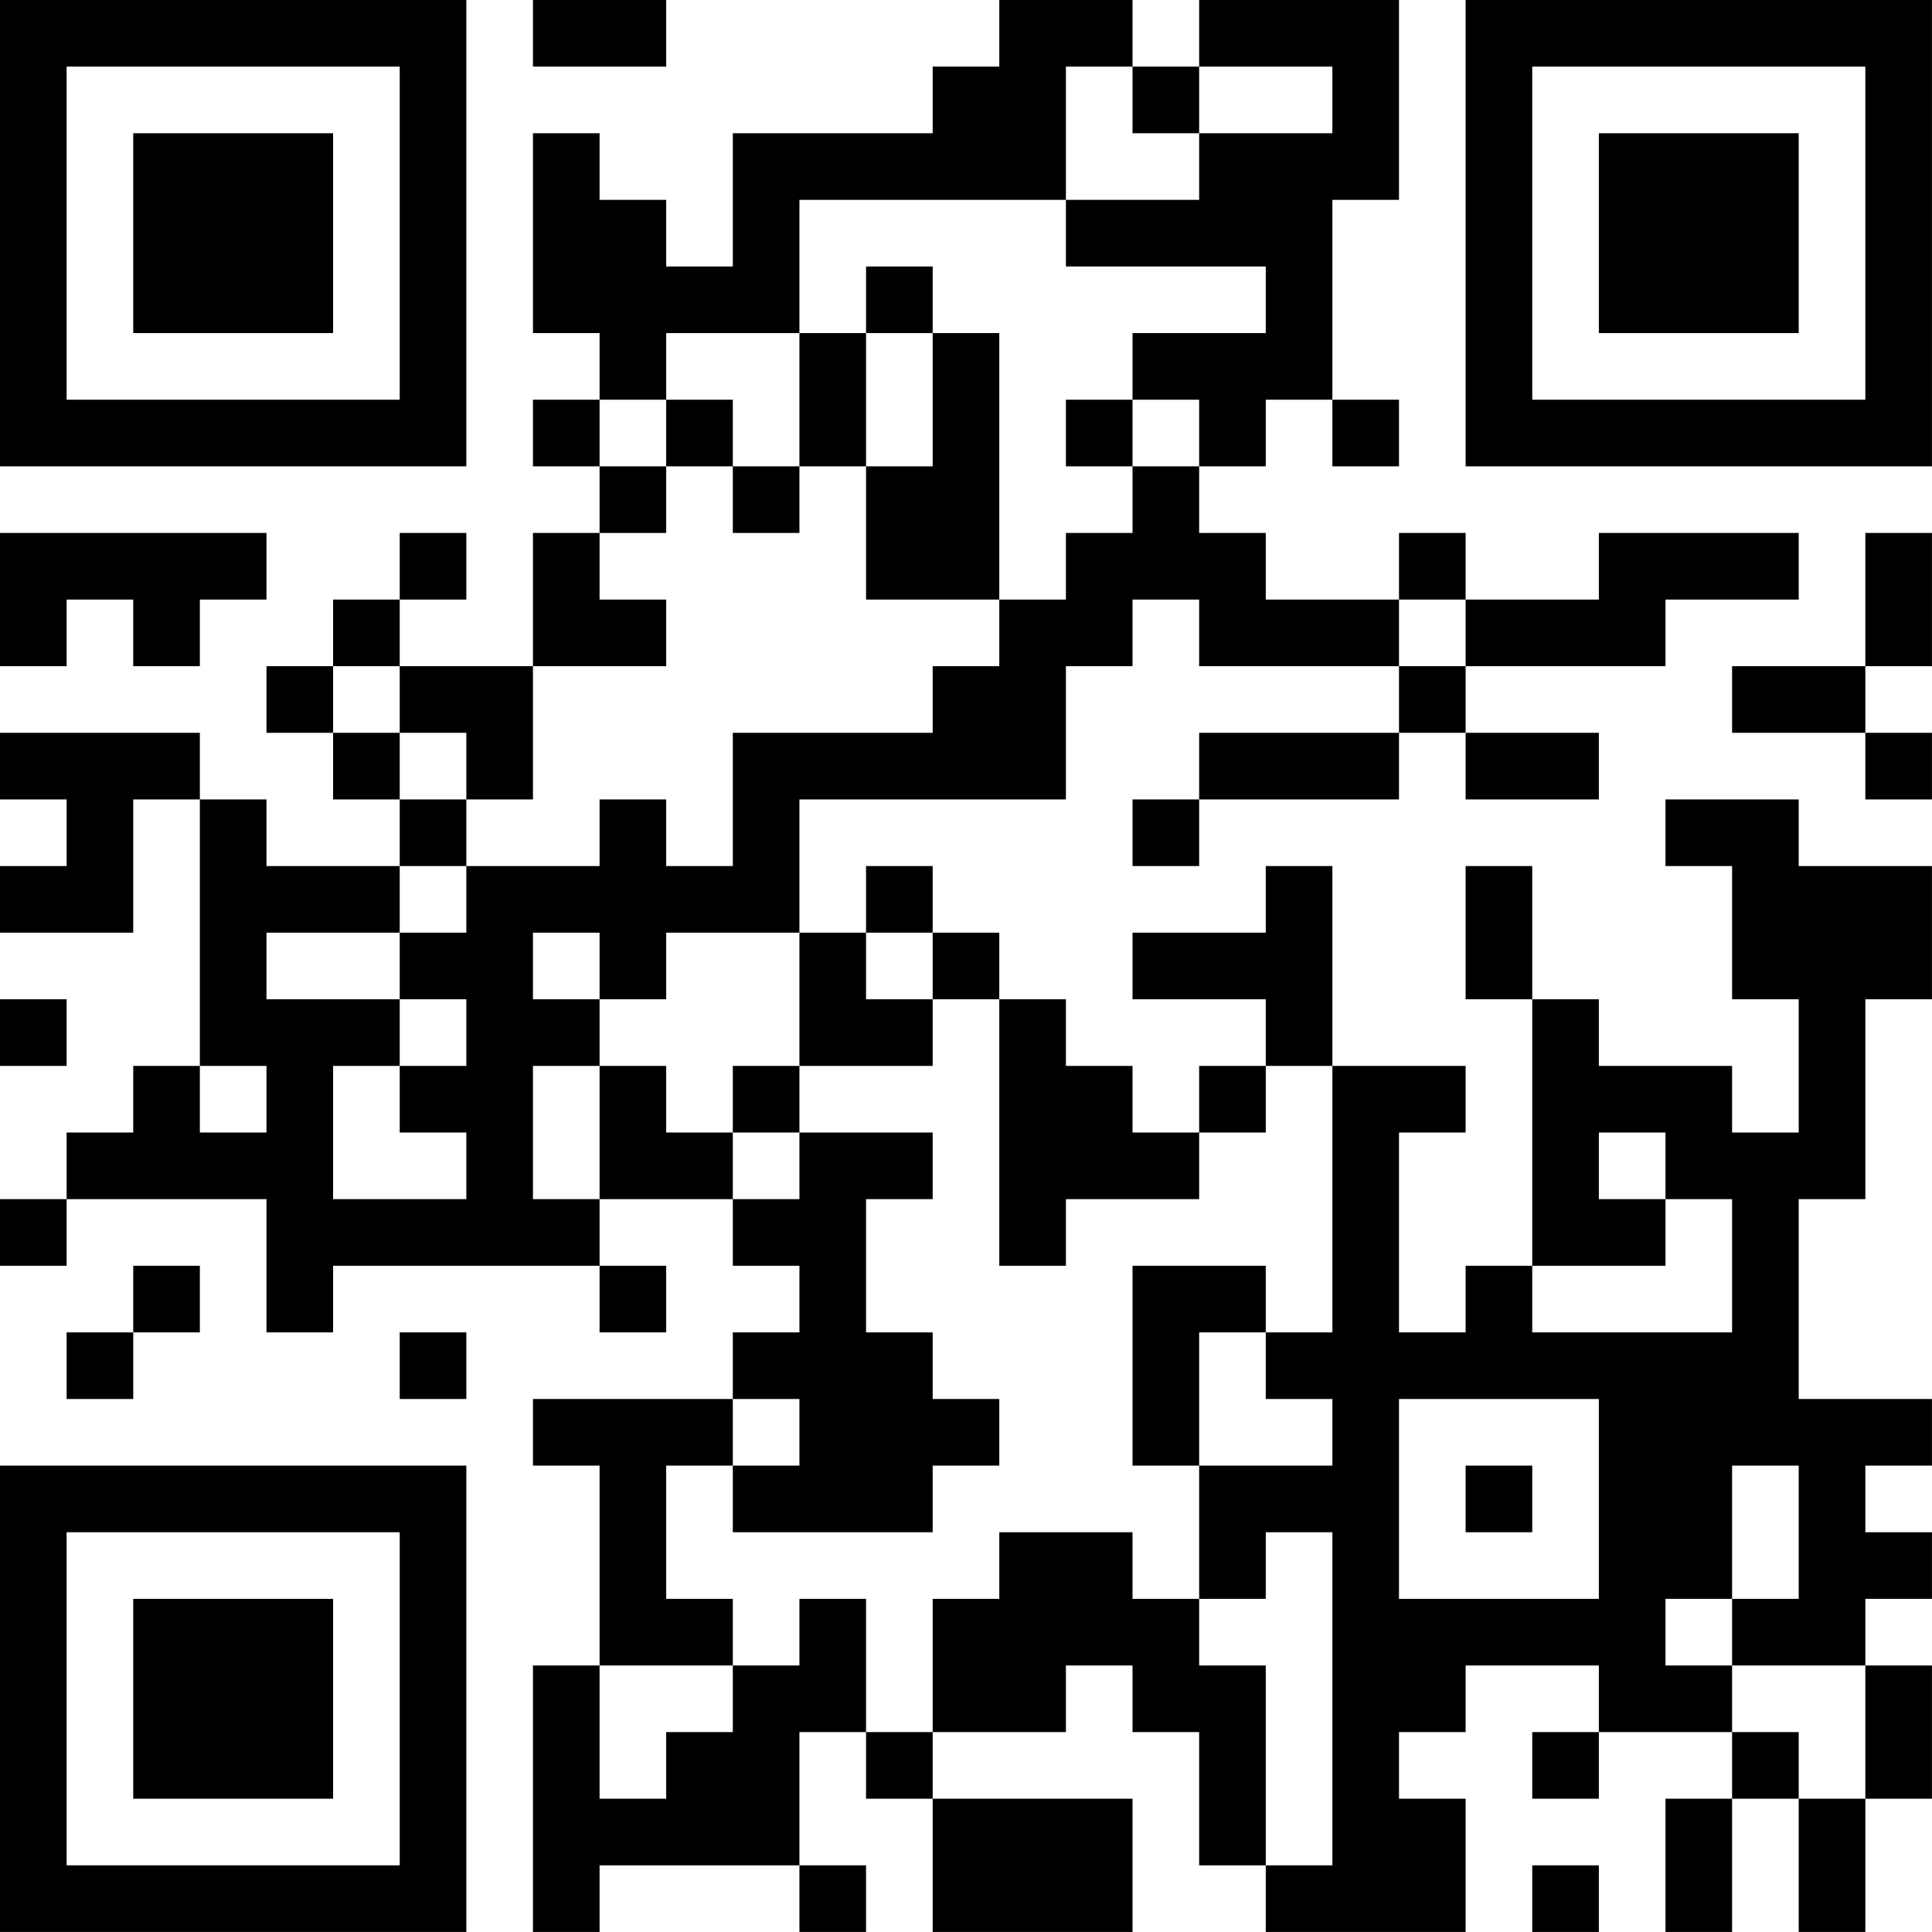
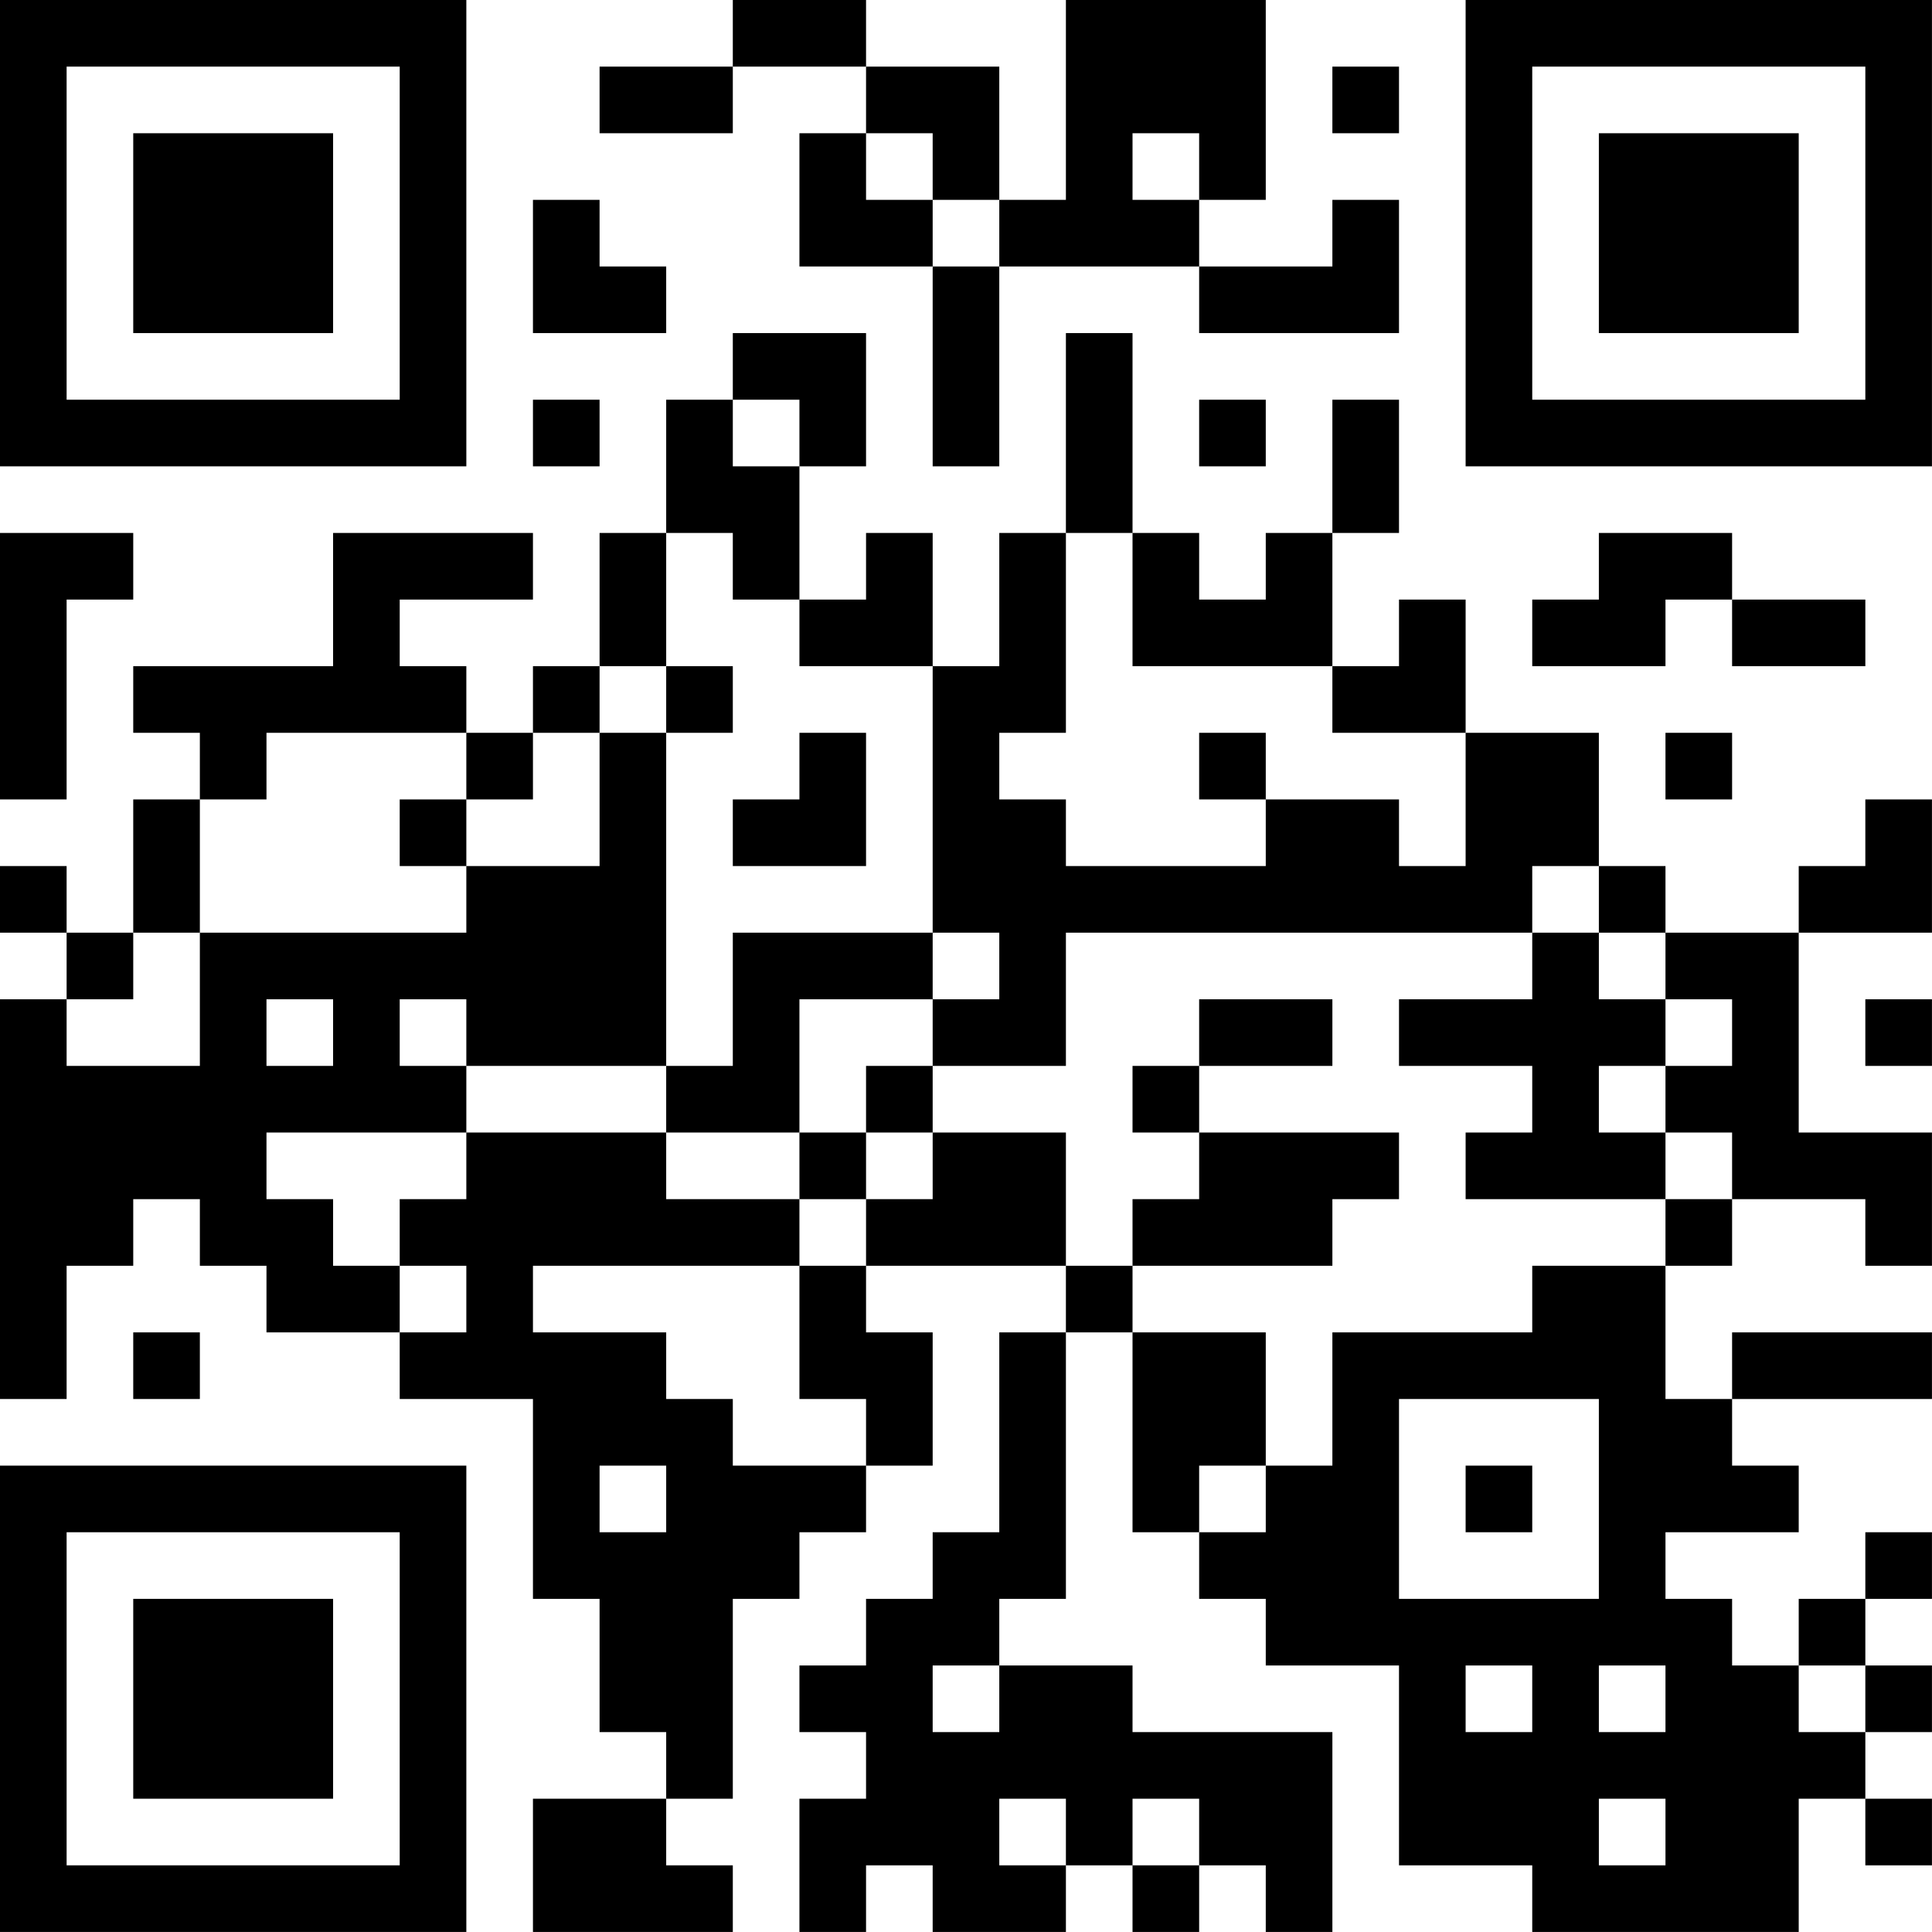
<svg xmlns="http://www.w3.org/2000/svg" version="1.1" width="500" height="500" viewBox="0 0 500 500">
  <rect x="0" y="0" width="500" height="500" fill="#ffffff" />
  <g transform="scale(17.241)">
    <g transform="translate(0,0)">
-       <path fill-rule="evenodd" d="M8 0L8 1L10 1L10 0ZM15 0L15 1L14 1L14 2L11 2L11 4L10 4L10 3L9 3L9 2L8 2L8 5L9 5L9 6L8 6L8 7L9 7L9 8L8 8L8 10L6 10L6 9L7 9L7 8L6 8L6 9L5 9L5 10L4 10L4 11L5 11L5 12L6 12L6 13L4 13L4 12L3 12L3 11L0 11L0 12L1 12L1 13L0 13L0 14L2 14L2 12L3 12L3 16L2 16L2 17L1 17L1 18L0 18L0 19L1 19L1 18L4 18L4 20L5 20L5 19L9 19L9 20L10 20L10 19L9 19L9 18L11 18L11 19L12 19L12 20L11 20L11 21L8 21L8 22L9 22L9 25L8 25L8 29L9 29L9 28L12 28L12 29L13 29L13 28L12 28L12 26L13 26L13 27L14 27L14 29L17 29L17 27L14 27L14 26L16 26L16 25L17 25L17 26L18 26L18 28L19 28L19 29L22 29L22 27L21 27L21 26L22 26L22 25L24 25L24 26L23 26L23 27L24 27L24 26L26 26L26 27L25 27L25 29L26 29L26 27L27 27L27 29L28 29L28 27L29 27L29 25L28 25L28 24L29 24L29 23L28 23L28 22L29 22L29 21L27 21L27 18L28 18L28 15L29 15L29 13L27 13L27 12L25 12L25 13L26 13L26 15L27 15L27 17L26 17L26 16L24 16L24 15L23 15L23 13L22 13L22 15L23 15L23 19L22 19L22 20L21 20L21 17L22 17L22 16L20 16L20 13L19 13L19 14L17 14L17 15L19 15L19 16L18 16L18 17L17 17L17 16L16 16L16 15L15 15L15 14L14 14L14 13L13 13L13 14L12 14L12 12L16 12L16 10L17 10L17 9L18 9L18 10L21 10L21 11L18 11L18 12L17 12L17 13L18 13L18 12L21 12L21 11L22 11L22 12L24 12L24 11L22 11L22 10L25 10L25 9L27 9L27 8L24 8L24 9L22 9L22 8L21 8L21 9L19 9L19 8L18 8L18 7L19 7L19 6L20 6L20 7L21 7L21 6L20 6L20 3L21 3L21 0L18 0L18 1L17 1L17 0ZM16 1L16 3L12 3L12 5L10 5L10 6L9 6L9 7L10 7L10 8L9 8L9 9L10 9L10 10L8 10L8 12L7 12L7 11L6 11L6 10L5 10L5 11L6 11L6 12L7 12L7 13L6 13L6 14L4 14L4 15L6 15L6 16L5 16L5 18L7 18L7 17L6 17L6 16L7 16L7 15L6 15L6 14L7 14L7 13L9 13L9 12L10 12L10 13L11 13L11 11L14 11L14 10L15 10L15 9L16 9L16 8L17 8L17 7L18 7L18 6L17 6L17 5L19 5L19 4L16 4L16 3L18 3L18 2L20 2L20 1L18 1L18 2L17 2L17 1ZM13 4L13 5L12 5L12 7L11 7L11 6L10 6L10 7L11 7L11 8L12 8L12 7L13 7L13 9L15 9L15 5L14 5L14 4ZM13 5L13 7L14 7L14 5ZM16 6L16 7L17 7L17 6ZM0 8L0 10L1 10L1 9L2 9L2 10L3 10L3 9L4 9L4 8ZM28 8L28 10L26 10L26 11L28 11L28 12L29 12L29 11L28 11L28 10L29 10L29 8ZM21 9L21 10L22 10L22 9ZM8 14L8 15L9 15L9 16L8 16L8 18L9 18L9 16L10 16L10 17L11 17L11 18L12 18L12 17L14 17L14 18L13 18L13 20L14 20L14 21L15 21L15 22L14 22L14 23L11 23L11 22L12 22L12 21L11 21L11 22L10 22L10 24L11 24L11 25L9 25L9 27L10 27L10 26L11 26L11 25L12 25L12 24L13 24L13 26L14 26L14 24L15 24L15 23L17 23L17 24L18 24L18 25L19 25L19 28L20 28L20 23L19 23L19 24L18 24L18 22L20 22L20 21L19 21L19 20L20 20L20 16L19 16L19 17L18 17L18 18L16 18L16 19L15 19L15 15L14 15L14 14L13 14L13 15L14 15L14 16L12 16L12 14L10 14L10 15L9 15L9 14ZM0 15L0 16L1 16L1 15ZM3 16L3 17L4 17L4 16ZM11 16L11 17L12 17L12 16ZM24 17L24 18L25 18L25 19L23 19L23 20L26 20L26 18L25 18L25 17ZM2 19L2 20L1 20L1 21L2 21L2 20L3 20L3 19ZM17 19L17 22L18 22L18 20L19 20L19 19ZM6 20L6 21L7 21L7 20ZM21 21L21 24L24 24L24 21ZM22 22L22 23L23 23L23 22ZM26 22L26 24L25 24L25 25L26 25L26 26L27 26L27 27L28 27L28 25L26 25L26 24L27 24L27 22ZM23 28L23 29L24 29L24 28ZM0 0L0 7L7 7L7 0ZM1 1L1 6L6 6L6 1ZM2 2L2 5L5 5L5 2ZM22 0L22 7L29 7L29 0ZM23 1L23 6L28 6L28 1ZM24 2L24 5L27 5L27 2ZM0 22L0 29L7 29L7 22ZM1 23L1 28L6 28L6 23ZM2 24L2 27L5 27L5 24Z" fill="#000000" />
+       <path fill-rule="evenodd" d="M11 0L11 1L9 1L9 2L11 2L11 1L13 1L13 2L12 2L12 4L14 4L14 7L15 7L15 4L18 4L18 5L21 5L21 3L20 3L20 4L18 4L18 3L19 3L19 0L16 0L16 3L15 3L15 1L13 1L13 0ZM20 1L20 2L21 2L21 1ZM13 2L13 3L14 3L14 4L15 4L15 3L14 3L14 2ZM17 2L17 3L18 3L18 2ZM8 3L8 5L10 5L10 4L9 4L9 3ZM11 5L11 6L10 6L10 8L9 8L9 10L8 10L8 11L7 11L7 10L6 10L6 9L8 9L8 8L5 8L5 10L2 10L2 11L3 11L3 12L2 12L2 14L1 14L1 13L0 13L0 14L1 14L1 15L0 15L0 21L1 21L1 19L2 19L2 18L3 18L3 19L4 19L4 20L6 20L6 21L8 21L8 24L9 24L9 26L10 26L10 27L8 27L8 29L11 29L11 28L10 28L10 27L11 27L11 24L12 24L12 23L13 23L13 22L14 22L14 20L13 20L13 19L16 19L16 20L15 20L15 23L14 23L14 24L13 24L13 25L12 25L12 26L13 26L13 27L12 27L12 29L13 29L13 28L14 28L14 29L16 29L16 28L17 28L17 29L18 29L18 28L19 28L19 29L20 29L20 26L17 26L17 25L15 25L15 24L16 24L16 20L17 20L17 23L18 23L18 24L19 24L19 25L21 25L21 28L23 28L23 29L27 29L27 27L28 27L28 28L29 28L29 27L28 27L28 26L29 26L29 25L28 25L28 24L29 24L29 23L28 23L28 24L27 24L27 25L26 25L26 24L25 24L25 23L27 23L27 22L26 22L26 21L29 21L29 20L26 20L26 21L25 21L25 19L26 19L26 18L28 18L28 19L29 19L29 17L27 17L27 14L29 14L29 12L28 12L28 13L27 13L27 14L25 14L25 13L24 13L24 11L22 11L22 9L21 9L21 10L20 10L20 8L21 8L21 6L20 6L20 8L19 8L19 9L18 9L18 8L17 8L17 5L16 5L16 8L15 8L15 10L14 10L14 8L13 8L13 9L12 9L12 7L13 7L13 5ZM8 6L8 7L9 7L9 6ZM11 6L11 7L12 7L12 6ZM18 6L18 7L19 7L19 6ZM0 8L0 12L1 12L1 9L2 9L2 8ZM10 8L10 10L9 10L9 11L8 11L8 12L7 12L7 11L4 11L4 12L3 12L3 14L2 14L2 15L1 15L1 16L3 16L3 14L7 14L7 13L9 13L9 11L10 11L10 16L7 16L7 15L6 15L6 16L7 16L7 17L4 17L4 18L5 18L5 19L6 19L6 20L7 20L7 19L6 19L6 18L7 18L7 17L10 17L10 18L12 18L12 19L8 19L8 20L10 20L10 21L11 21L11 22L13 22L13 21L12 21L12 19L13 19L13 18L14 18L14 17L16 17L16 19L17 19L17 20L19 20L19 22L18 22L18 23L19 23L19 22L20 22L20 20L23 20L23 19L25 19L25 18L26 18L26 17L25 17L25 16L26 16L26 15L25 15L25 14L24 14L24 13L23 13L23 14L16 14L16 16L14 16L14 15L15 15L15 14L14 14L14 10L12 10L12 9L11 9L11 8ZM16 8L16 11L15 11L15 12L16 12L16 13L19 13L19 12L21 12L21 13L22 13L22 11L20 11L20 10L17 10L17 8ZM24 8L24 9L23 9L23 10L25 10L25 9L26 9L26 10L28 10L28 9L26 9L26 8ZM10 10L10 11L11 11L11 10ZM12 11L12 12L11 12L11 13L13 13L13 11ZM18 11L18 12L19 12L19 11ZM25 11L25 12L26 12L26 11ZM6 12L6 13L7 13L7 12ZM11 14L11 16L10 16L10 17L12 17L12 18L13 18L13 17L14 17L14 16L13 16L13 17L12 17L12 15L14 15L14 14ZM23 14L23 15L21 15L21 16L23 16L23 17L22 17L22 18L25 18L25 17L24 17L24 16L25 16L25 15L24 15L24 14ZM4 15L4 16L5 16L5 15ZM18 15L18 16L17 16L17 17L18 17L18 18L17 18L17 19L20 19L20 18L21 18L21 17L18 17L18 16L20 16L20 15ZM28 15L28 16L29 16L29 15ZM2 20L2 21L3 21L3 20ZM21 21L21 24L24 24L24 21ZM9 22L9 23L10 23L10 22ZM22 22L22 23L23 23L23 22ZM14 25L14 26L15 26L15 25ZM22 25L22 26L23 26L23 25ZM24 25L24 26L25 26L25 25ZM27 25L27 26L28 26L28 25ZM15 27L15 28L16 28L16 27ZM17 27L17 28L18 28L18 27ZM24 27L24 28L25 28L25 27ZM0 0L0 7L7 7L7 0ZM1 1L1 6L6 6L6 1ZM2 2L2 5L5 5L5 2ZM22 0L22 7L29 7L29 0ZM23 1L23 6L28 6L28 1ZM24 2L24 5L27 5L27 2ZM0 22L0 29L7 29L7 22ZM1 23L1 28L6 28L6 23ZM2 24L2 27L5 27L5 24Z" fill="#000000" />
    </g>
  </g>
</svg>
